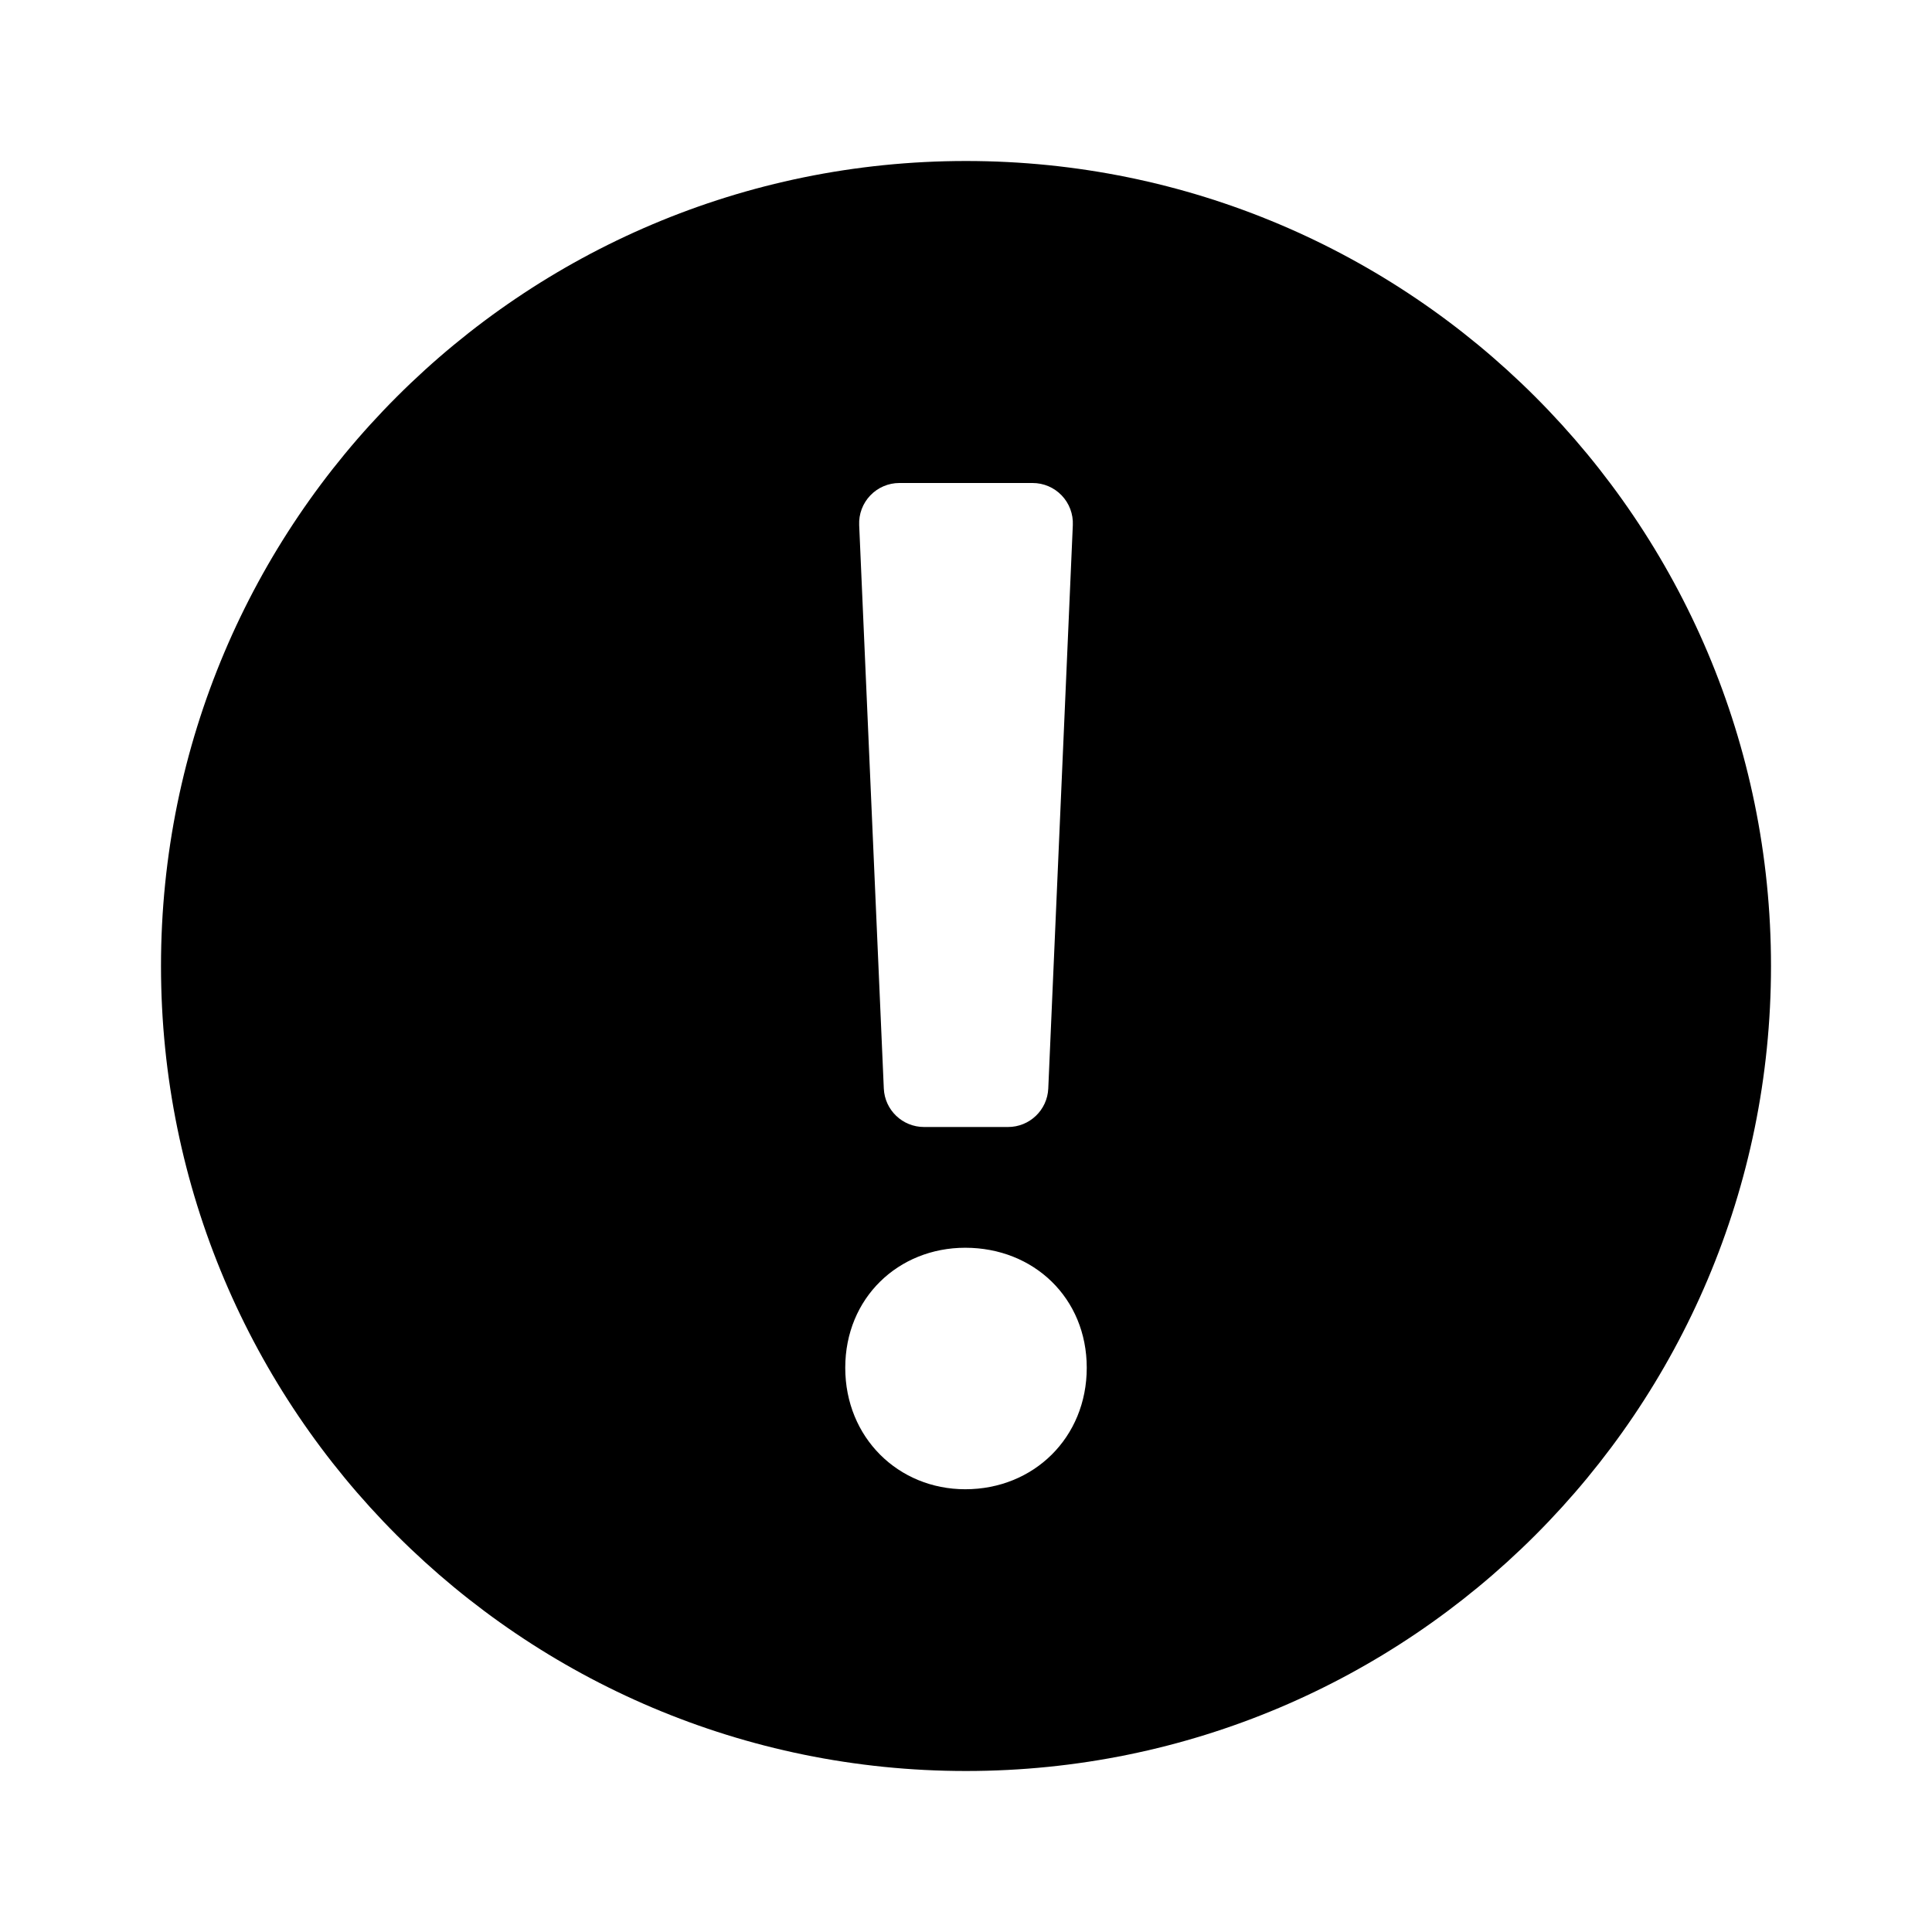
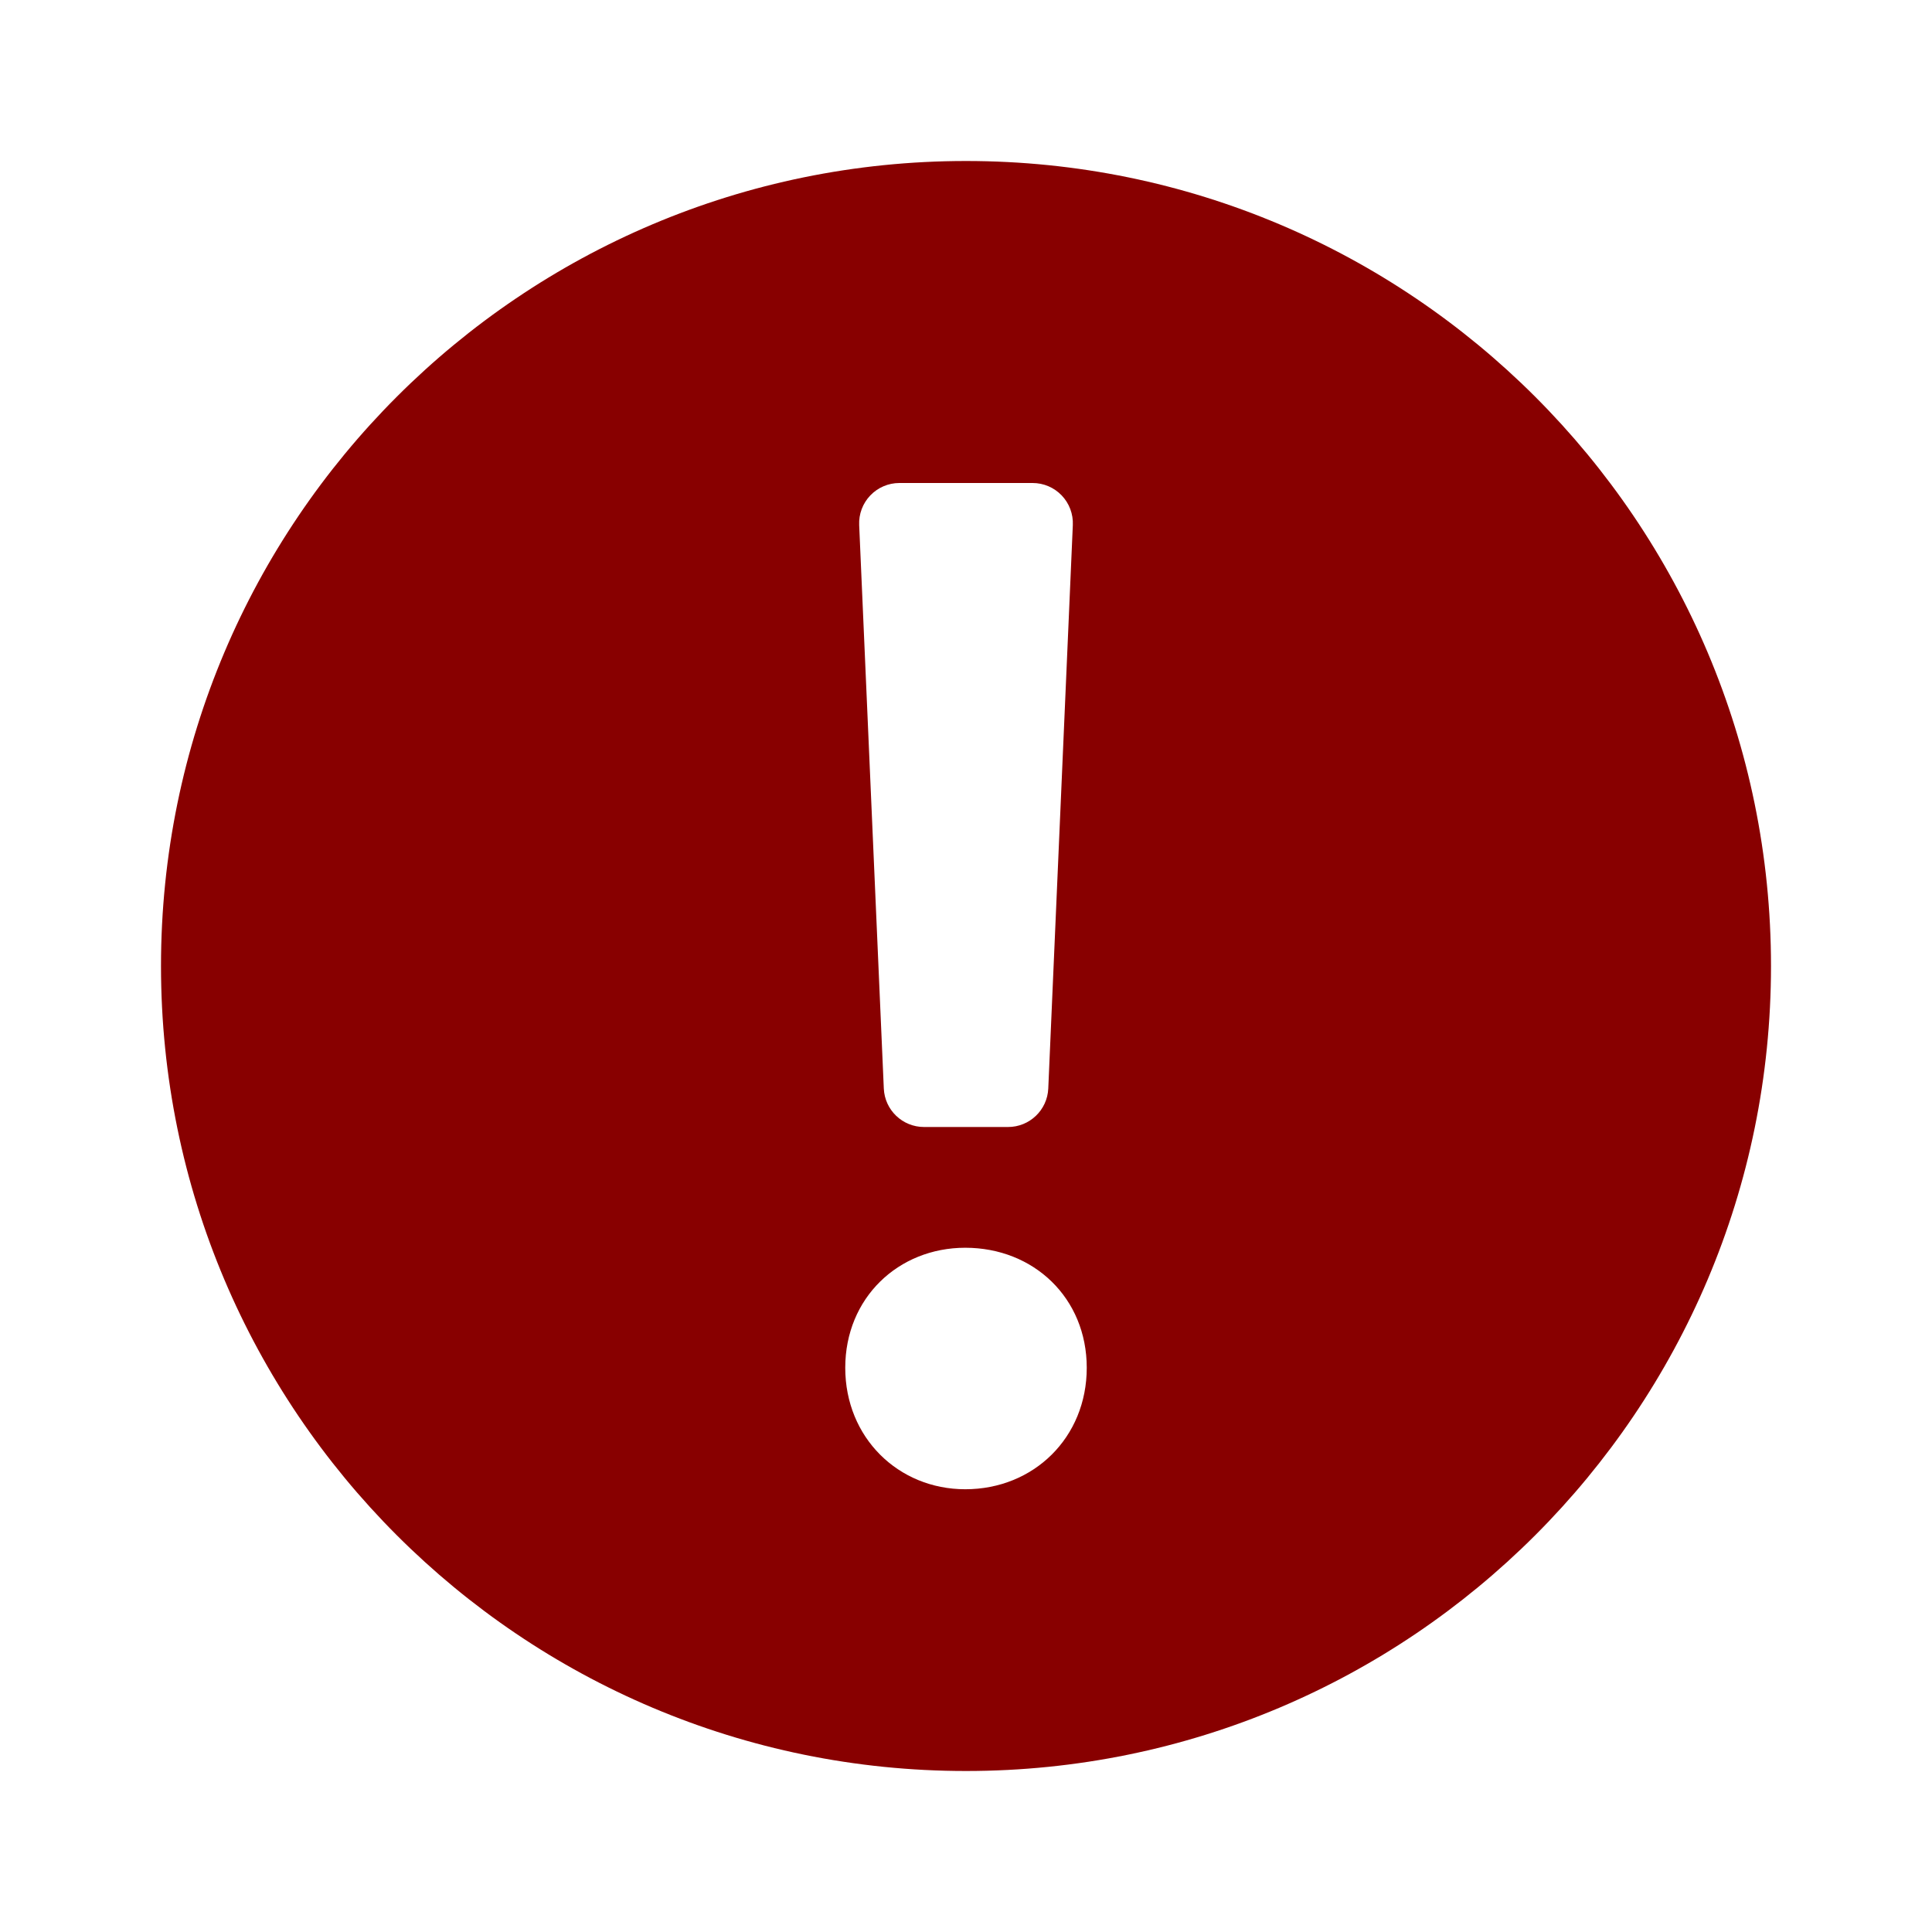
- <svg xmlns="http://www.w3.org/2000/svg" width="20" height="20" viewBox="0 0 24 24" fill="none">
-   <path fill-rule="evenodd" clip-rule="evenodd" d="M12 22c5.523 0 10-4.477 10-10S17.523 2 12 2 2 6.477 2 12s4.477 10 10 10zm-1.5-5.009c0-.867.659-1.491 1.491-1.491.85 0 1.509.624 1.509 1.491 0 .867-.659 1.509-1.509 1.509-.832 0-1.491-.642-1.491-1.509zM11.172 6a.5.5 0 0 0-.499.522l.306 7a.5.5 0 0 0 .5.478h1.043a.5.5 0 0 0 .5-.478l.305-7a.5.5 0 0 0-.5-.522h-1.655z" fill="#000000" />
+ <svg xmlns="http://www.w3.org/2000/svg" width="18" height="18" viewBox="0 0 24 24" fill="none">
+   <path fill-rule="evenodd" clip-rule="evenodd" d="M12 22c5.523 0 10-4.477 10-10S17.523 2 12 2 2 6.477 2 12s4.477 10 10 10zm-1.5-5.009c0-.867.659-1.491 1.491-1.491.85 0 1.509.624 1.509 1.491 0 .867-.659 1.509-1.509 1.509-.832 0-1.491-.642-1.491-1.509zM11.172 6a.5.5 0 0 0-.499.522l.306 7a.5.5 0 0 0 .5.478h1.043a.5.5 0 0 0 .5-.478l.305-7a.5.5 0 0 0-.5-.522h-1.655z" fill="#880000" />
</svg>
